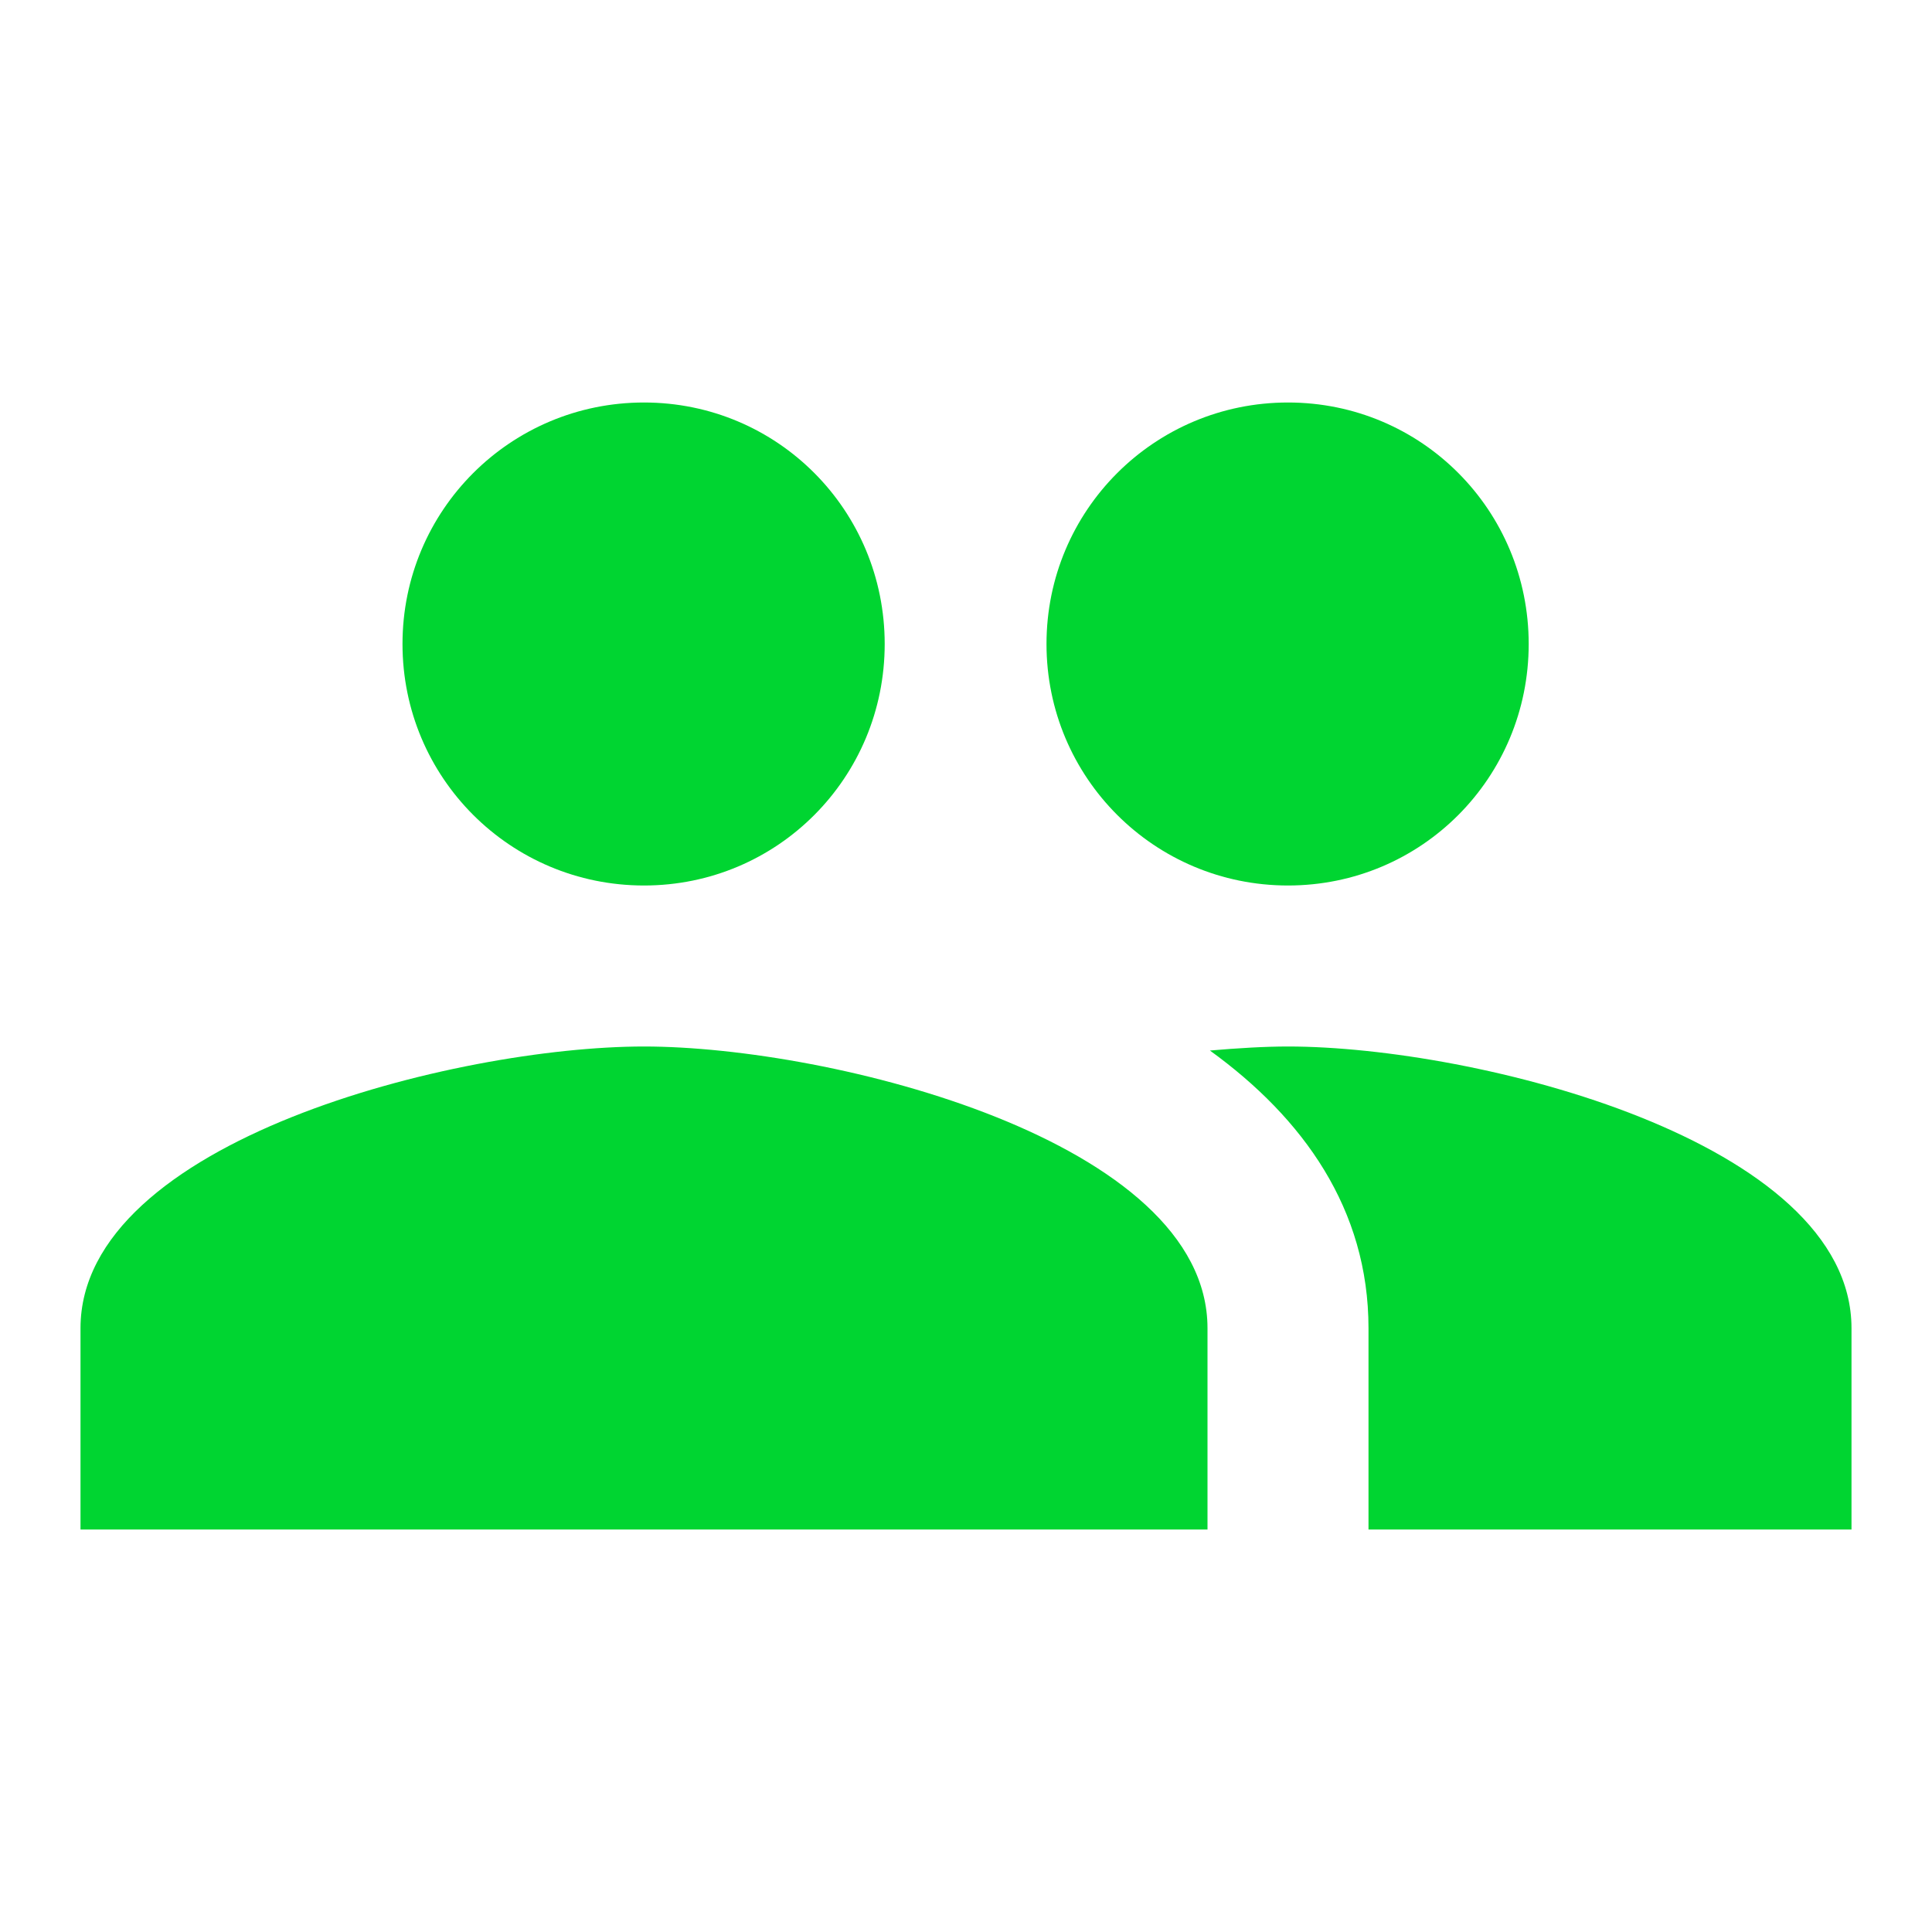
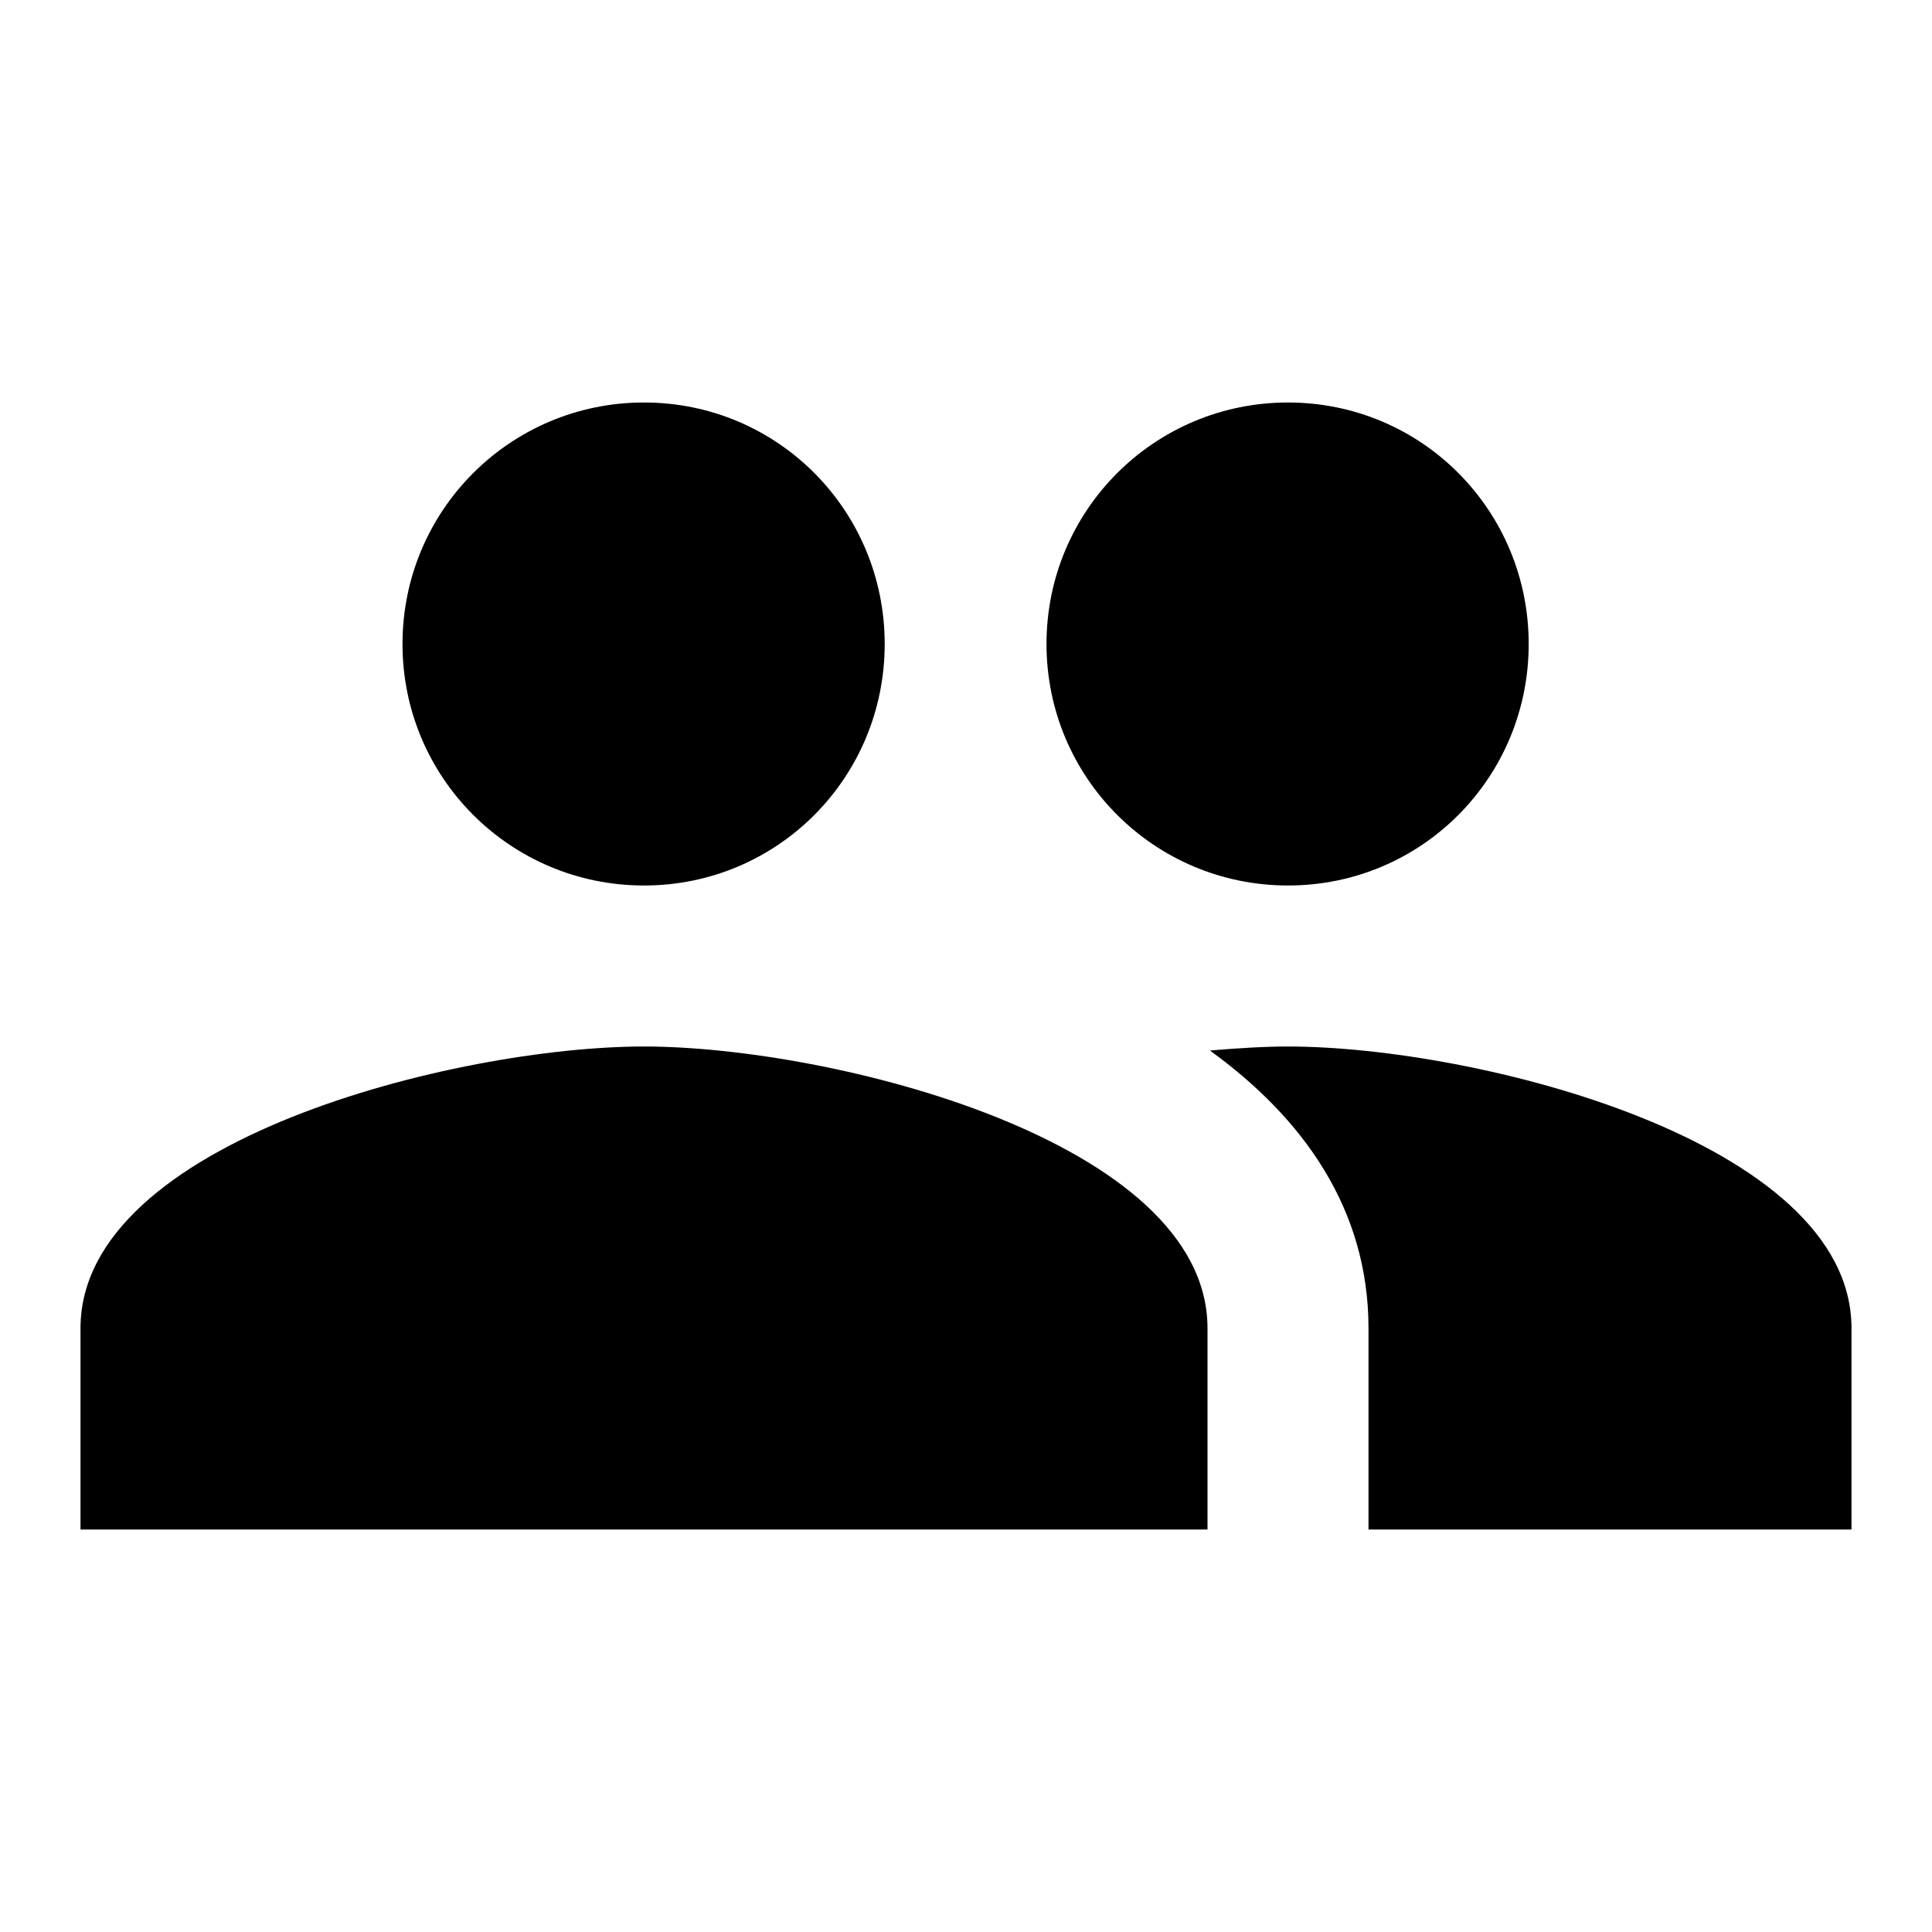
- <svg xmlns="http://www.w3.org/2000/svg" height="24" viewBox="0 0 24 24" width="24" fill="#00d531">
+ <svg xmlns="http://www.w3.org/2000/svg" height="24" viewBox="0 0 24 24" width="24" fill="currentColor">
  <path d="M0 0h24v24H0z" fill="none" />
  <path d="M16 11c1.66 0 2.99-1.34 2.99-3S17.66 5 16 5c-1.66 0-3 1.34-3 3s1.34 3 3 3zm-8 0c1.66 0 2.99-1.34 2.99-3S9.66 5 8 5C6.34 5 5 6.34 5 8s1.34 3 3 3zm0 2c-2.33 0-7 1.17-7 3.5V19h14v-2.5c0-2.33-4.67-3.5-7-3.5zm8 0c-.29 0-.62.02-.97.05 1.16.84 1.97 1.97 1.97 3.45V19h6v-2.5c0-2.33-4.67-3.5-7-3.5z" />
</svg>
